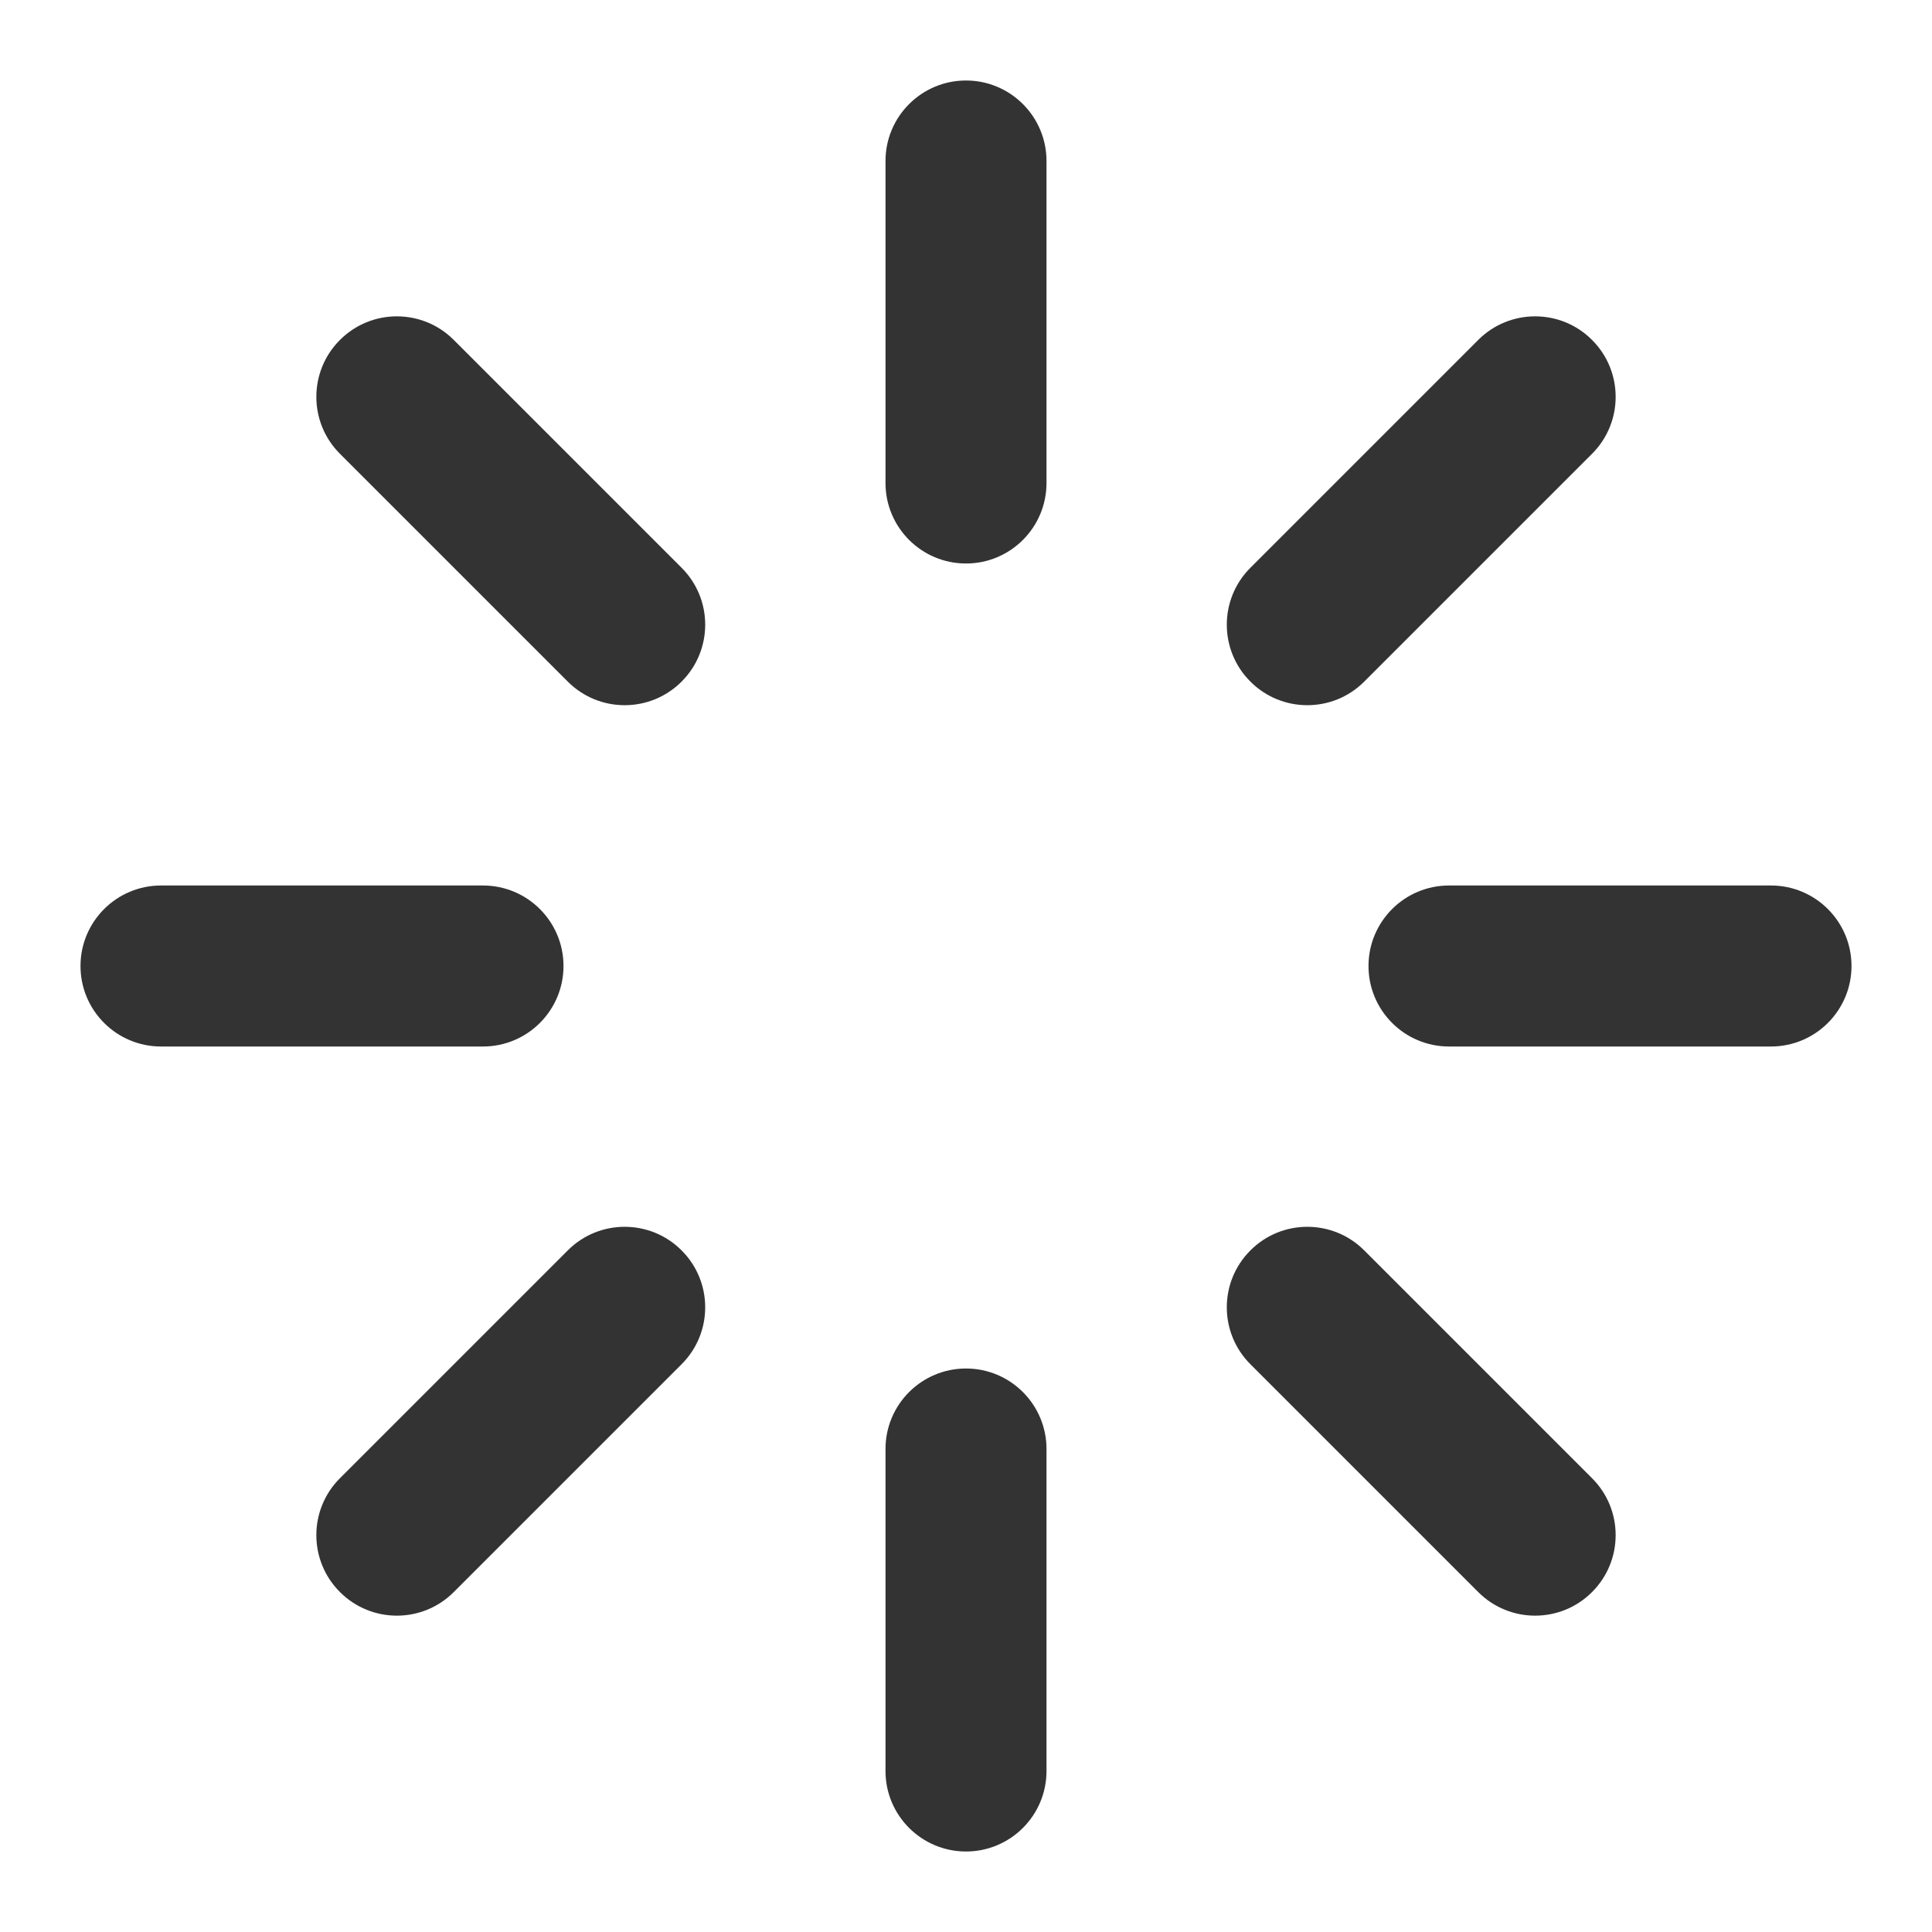
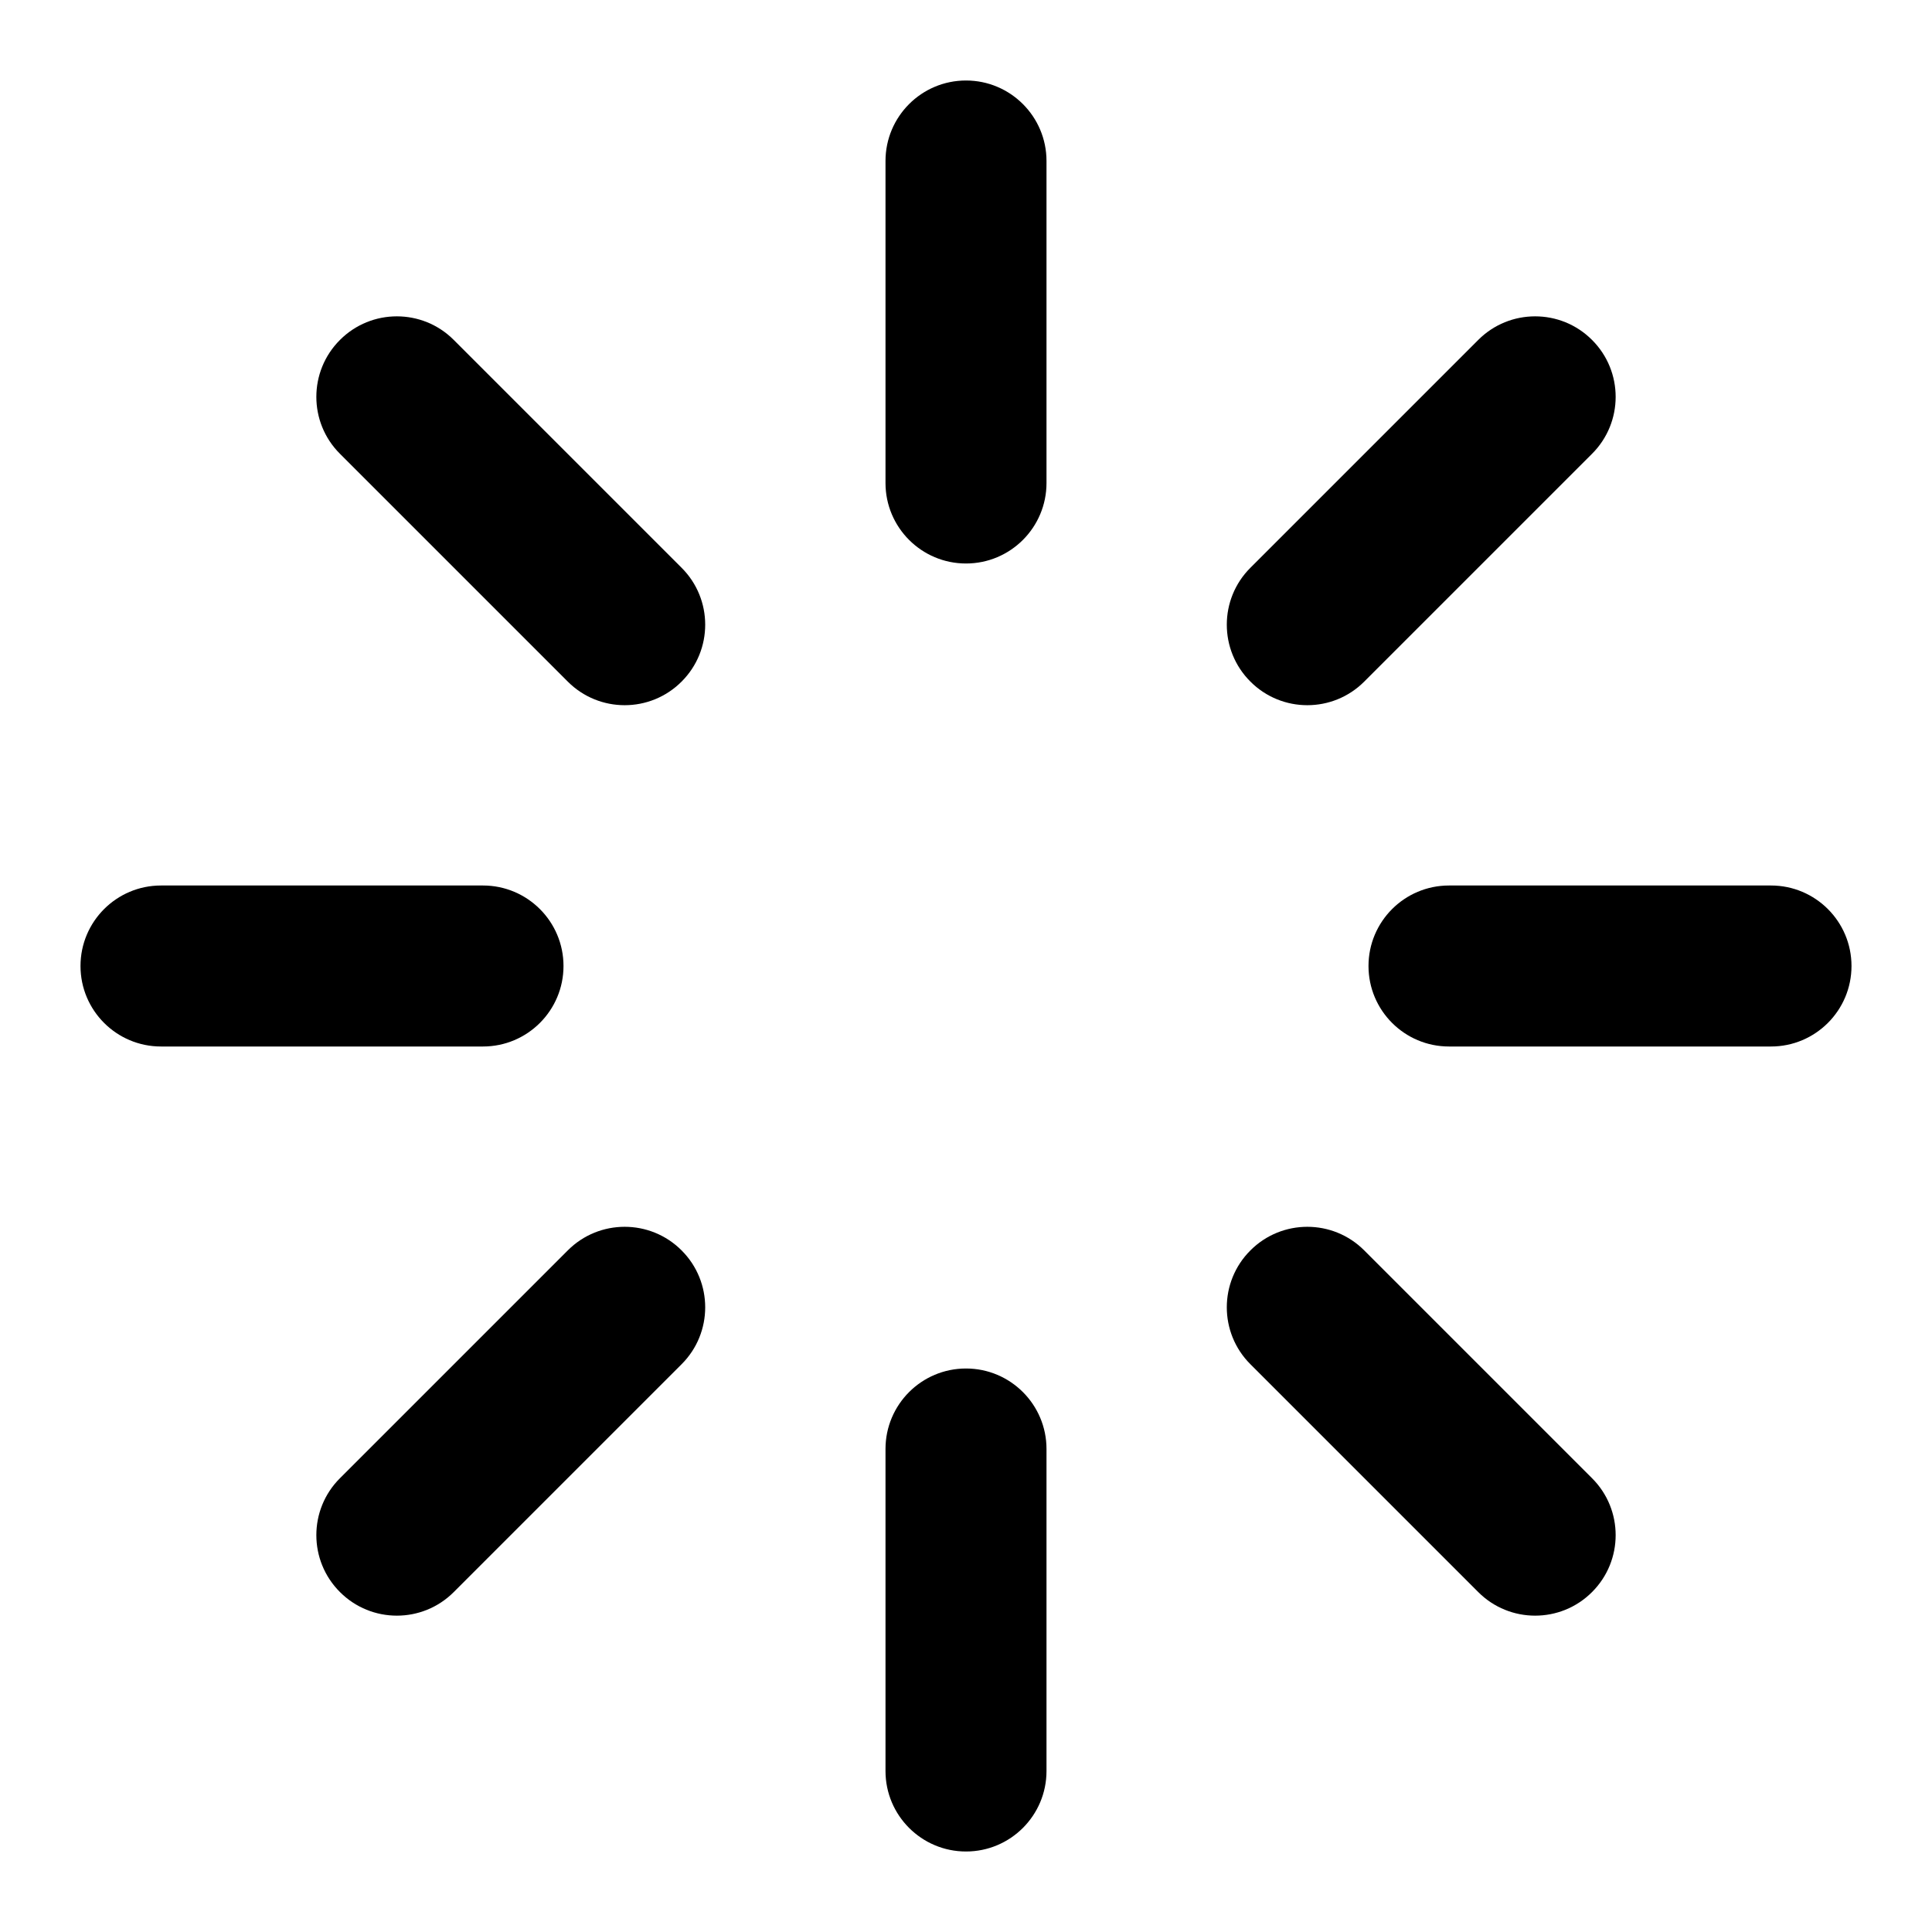
<svg xmlns="http://www.w3.org/2000/svg" width="24" height="24" viewBox="0 0 24 24" fill="none">
-   <path d="M13 2C13 1.448 12.552 1 12 1C11.448 1 11 1.448 11 2V6C11 6.552 11.448 7 12 7C12.552 7 13 6.552 13 6V2Z" fill="#333333" />
-   <path d="M13 18C13 17.448 12.552 17 12 17C11.448 17 11 17.448 11 18V22C11 22.552 11.448 23 12 23C12.552 23 13 22.552 13 22V18Z" fill="#333333" />
-   <path d="M4.223 4.223C4.613 3.832 5.247 3.832 5.637 4.223L8.467 7.053C8.858 7.443 8.858 8.077 8.467 8.467C8.077 8.858 7.443 8.858 7.053 8.467L4.223 5.637C3.832 5.247 3.832 4.613 4.223 4.223Z" fill="#333333" />
-   <path d="M16.947 15.533C16.557 15.142 15.923 15.142 15.533 15.533C15.142 15.923 15.142 16.557 15.533 16.947L18.363 19.777C18.753 20.168 19.387 20.168 19.777 19.777C20.168 19.387 20.168 18.753 19.777 18.363L16.947 15.533Z" fill="#333333" />
-   <path d="M1 12C1 11.448 1.448 11 2 11H6C6.552 11 7 11.448 7 12C7 12.552 6.552 13 6 13H2C1.448 13 1 12.552 1 12Z" fill="#333333" />
-   <path d="M18 11C17.448 11 17 11.448 17 12C17 12.552 17.448 13 18 13H22C22.552 13 23 12.552 23 12C23 11.448 22.552 11 22 11H18Z" fill="#333333" />
-   <path d="M8.467 15.533C8.858 15.923 8.858 16.557 8.467 16.947L5.637 19.777C5.247 20.168 4.613 20.168 4.223 19.777C3.832 19.387 3.832 18.753 4.223 18.363L7.053 15.533C7.443 15.142 8.077 15.142 8.467 15.533Z" fill="#333333" />
-   <path d="M19.777 5.637C20.168 5.247 20.168 4.613 19.777 4.223C19.387 3.832 18.753 3.832 18.363 4.223L15.533 7.053C15.142 7.443 15.142 8.077 15.533 8.467C15.923 8.858 16.557 8.858 16.947 8.467L19.777 5.637Z" fill="#333333" />
+   <path d="M13 2C13 1.448 12.552 1 12 1C11.448 1 11 1.448 11 2V6C11 6.552 11.448 7 12 7C12.552 7 13 6.552 13 6V2Z" fill="currentColor" />
+   <path d="M13 18C13 17.448 12.552 17 12 17C11.448 17 11 17.448 11 18V22C11 22.552 11.448 23 12 23C12.552 23 13 22.552 13 22V18Z" fill="currentColor" />
+   <path d="M4.223 4.223C4.613 3.832 5.247 3.832 5.637 4.223L8.467 7.053C8.858 7.443 8.858 8.077 8.467 8.467C8.077 8.858 7.443 8.858 7.053 8.467L4.223 5.637C3.832 5.247 3.832 4.613 4.223 4.223Z" fill="currentColor" />
+   <path d="M16.947 15.533C16.557 15.142 15.923 15.142 15.533 15.533C15.142 15.923 15.142 16.557 15.533 16.947L18.363 19.777C18.753 20.168 19.387 20.168 19.777 19.777C20.168 19.387 20.168 18.753 19.777 18.363L16.947 15.533Z" fill="currentColor" />
+   <path d="M1 12C1 11.448 1.448 11 2 11H6C6.552 11 7 11.448 7 12C7 12.552 6.552 13 6 13H2C1.448 13 1 12.552 1 12Z" fill="currentColor" />
+   <path d="M18 11C17.448 11 17 11.448 17 12C17 12.552 17.448 13 18 13H22C22.552 13 23 12.552 23 12C23 11.448 22.552 11 22 11H18Z" fill="currentColor" />
+   <path d="M8.467 15.533C8.858 15.923 8.858 16.557 8.467 16.947L5.637 19.777C5.247 20.168 4.613 20.168 4.223 19.777C3.832 19.387 3.832 18.753 4.223 18.363L7.053 15.533C7.443 15.142 8.077 15.142 8.467 15.533Z" fill="currentColor" />
+   <path d="M19.777 5.637C20.168 5.247 20.168 4.613 19.777 4.223C19.387 3.832 18.753 3.832 18.363 4.223L15.533 7.053C15.142 7.443 15.142 8.077 15.533 8.467C15.923 8.858 16.557 8.858 16.947 8.467L19.777 5.637Z" fill="currentColor" />
</svg>
